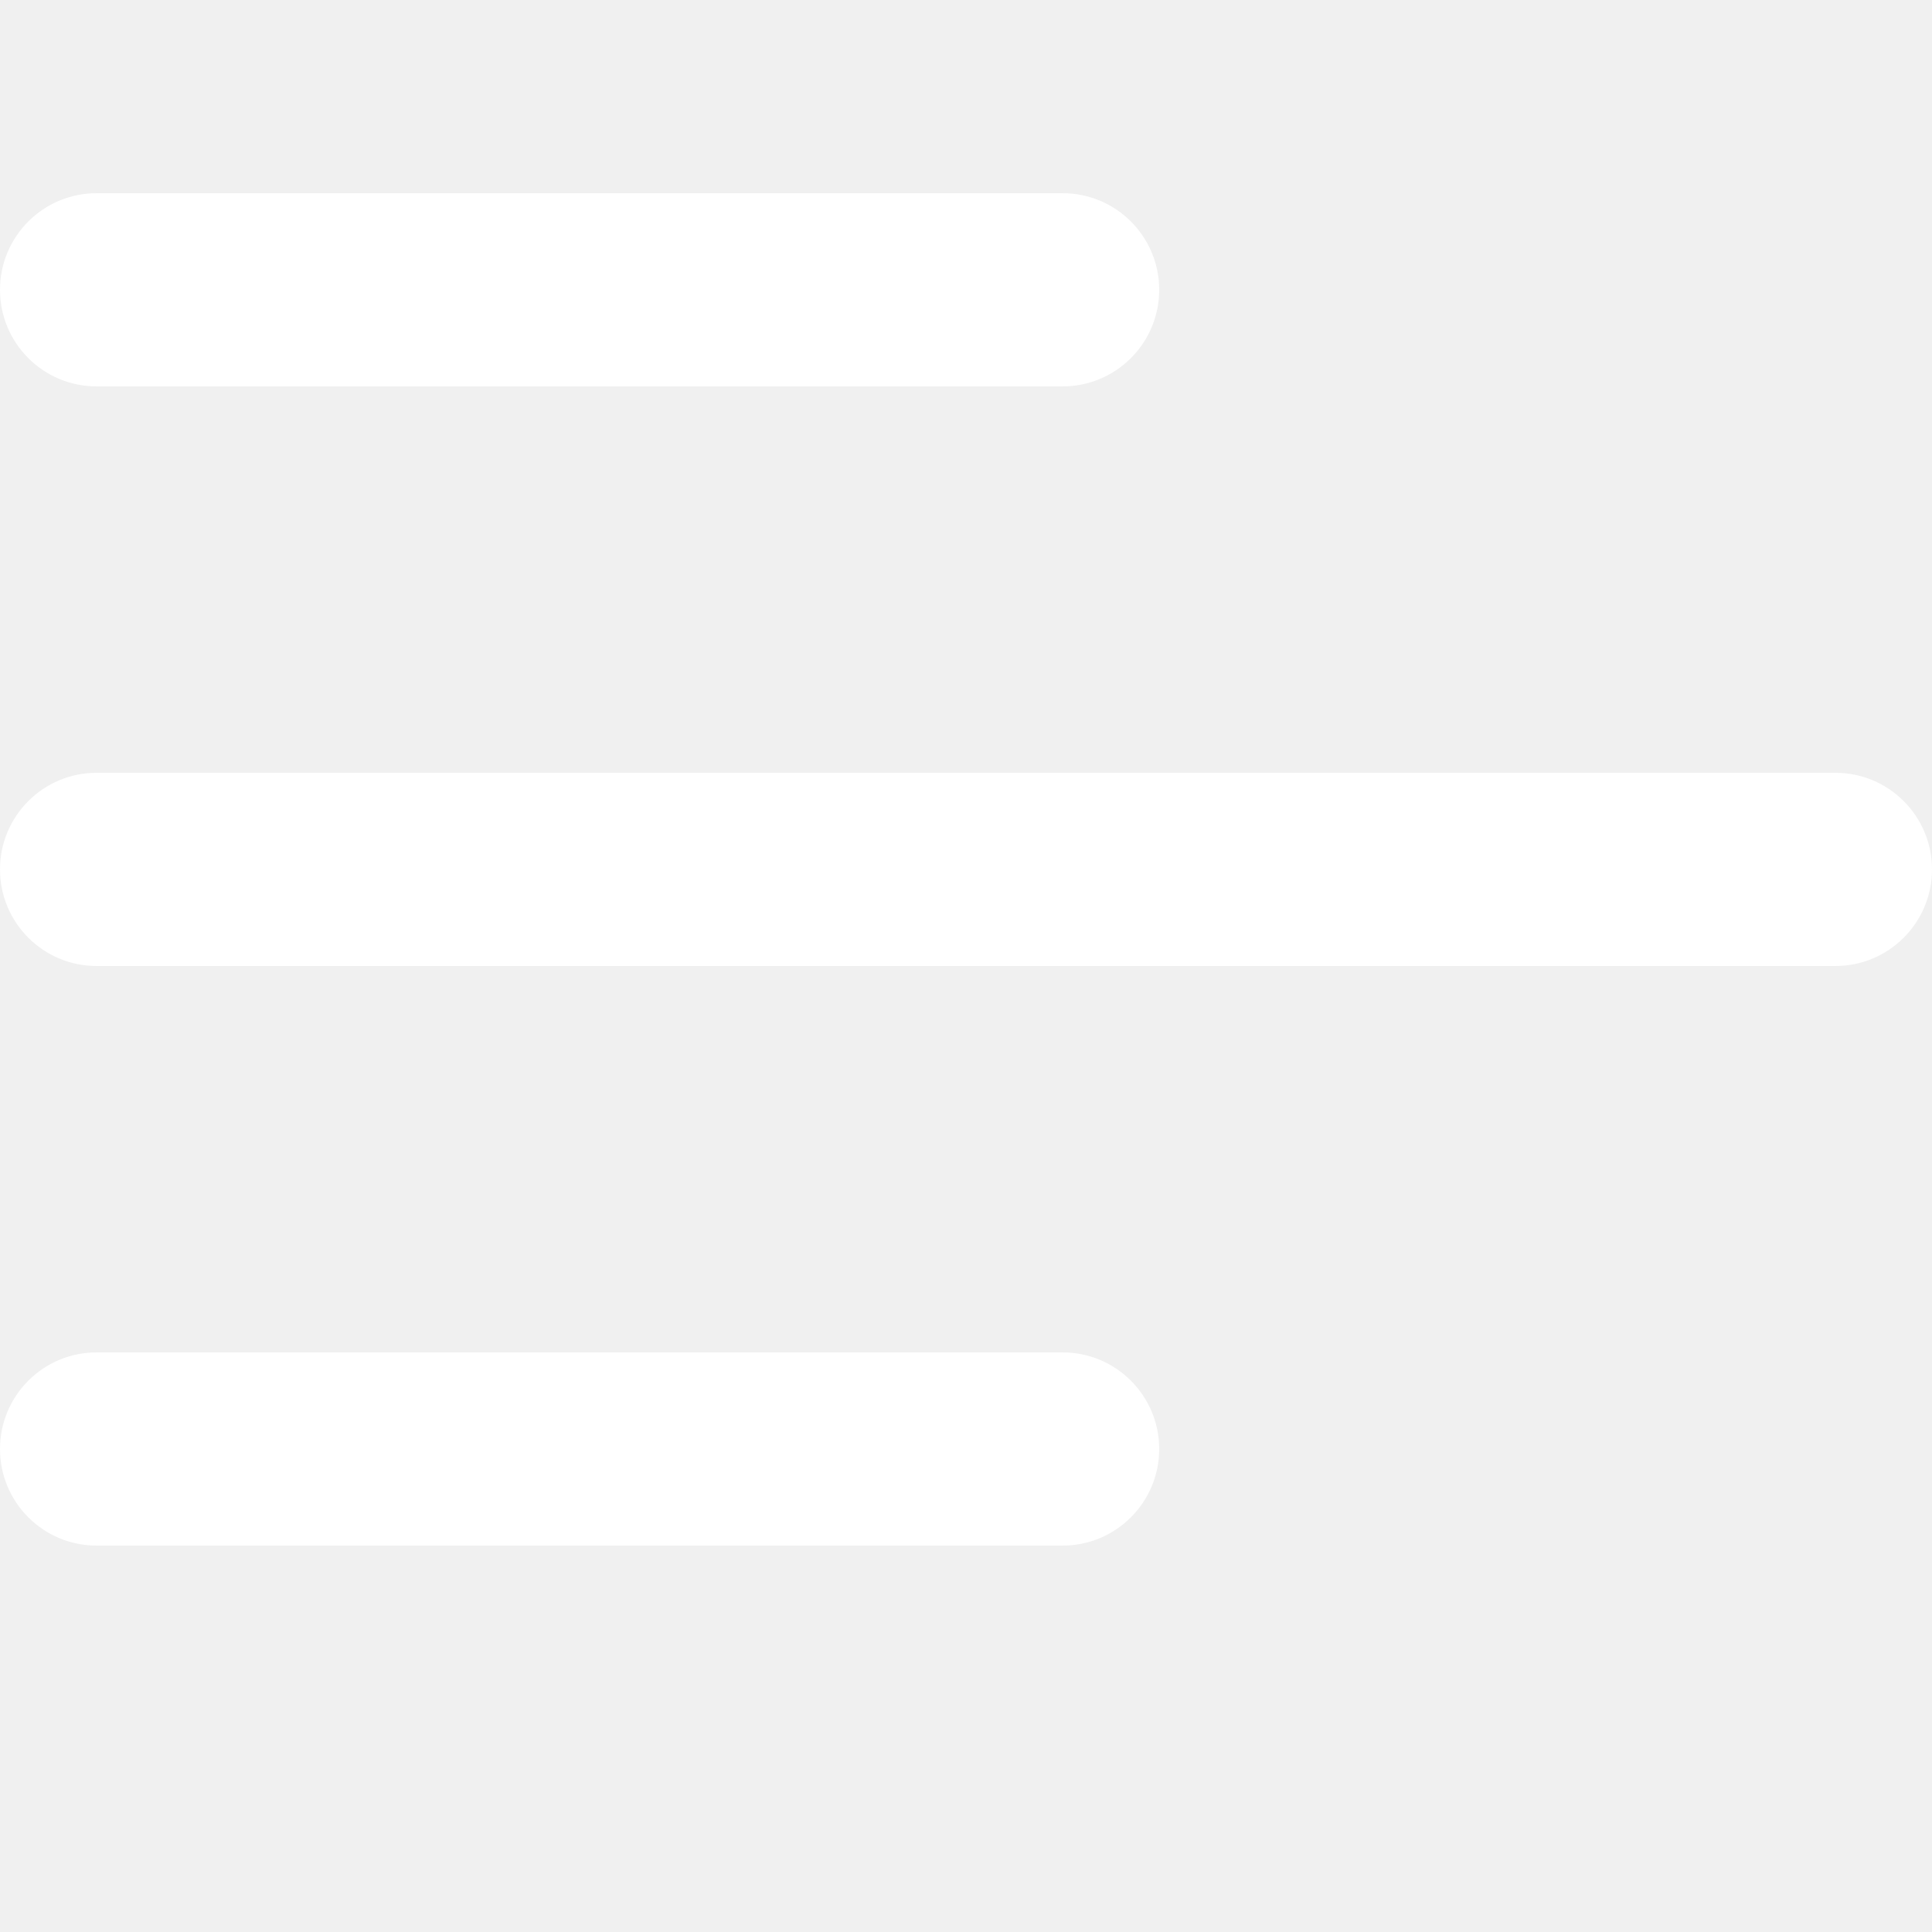
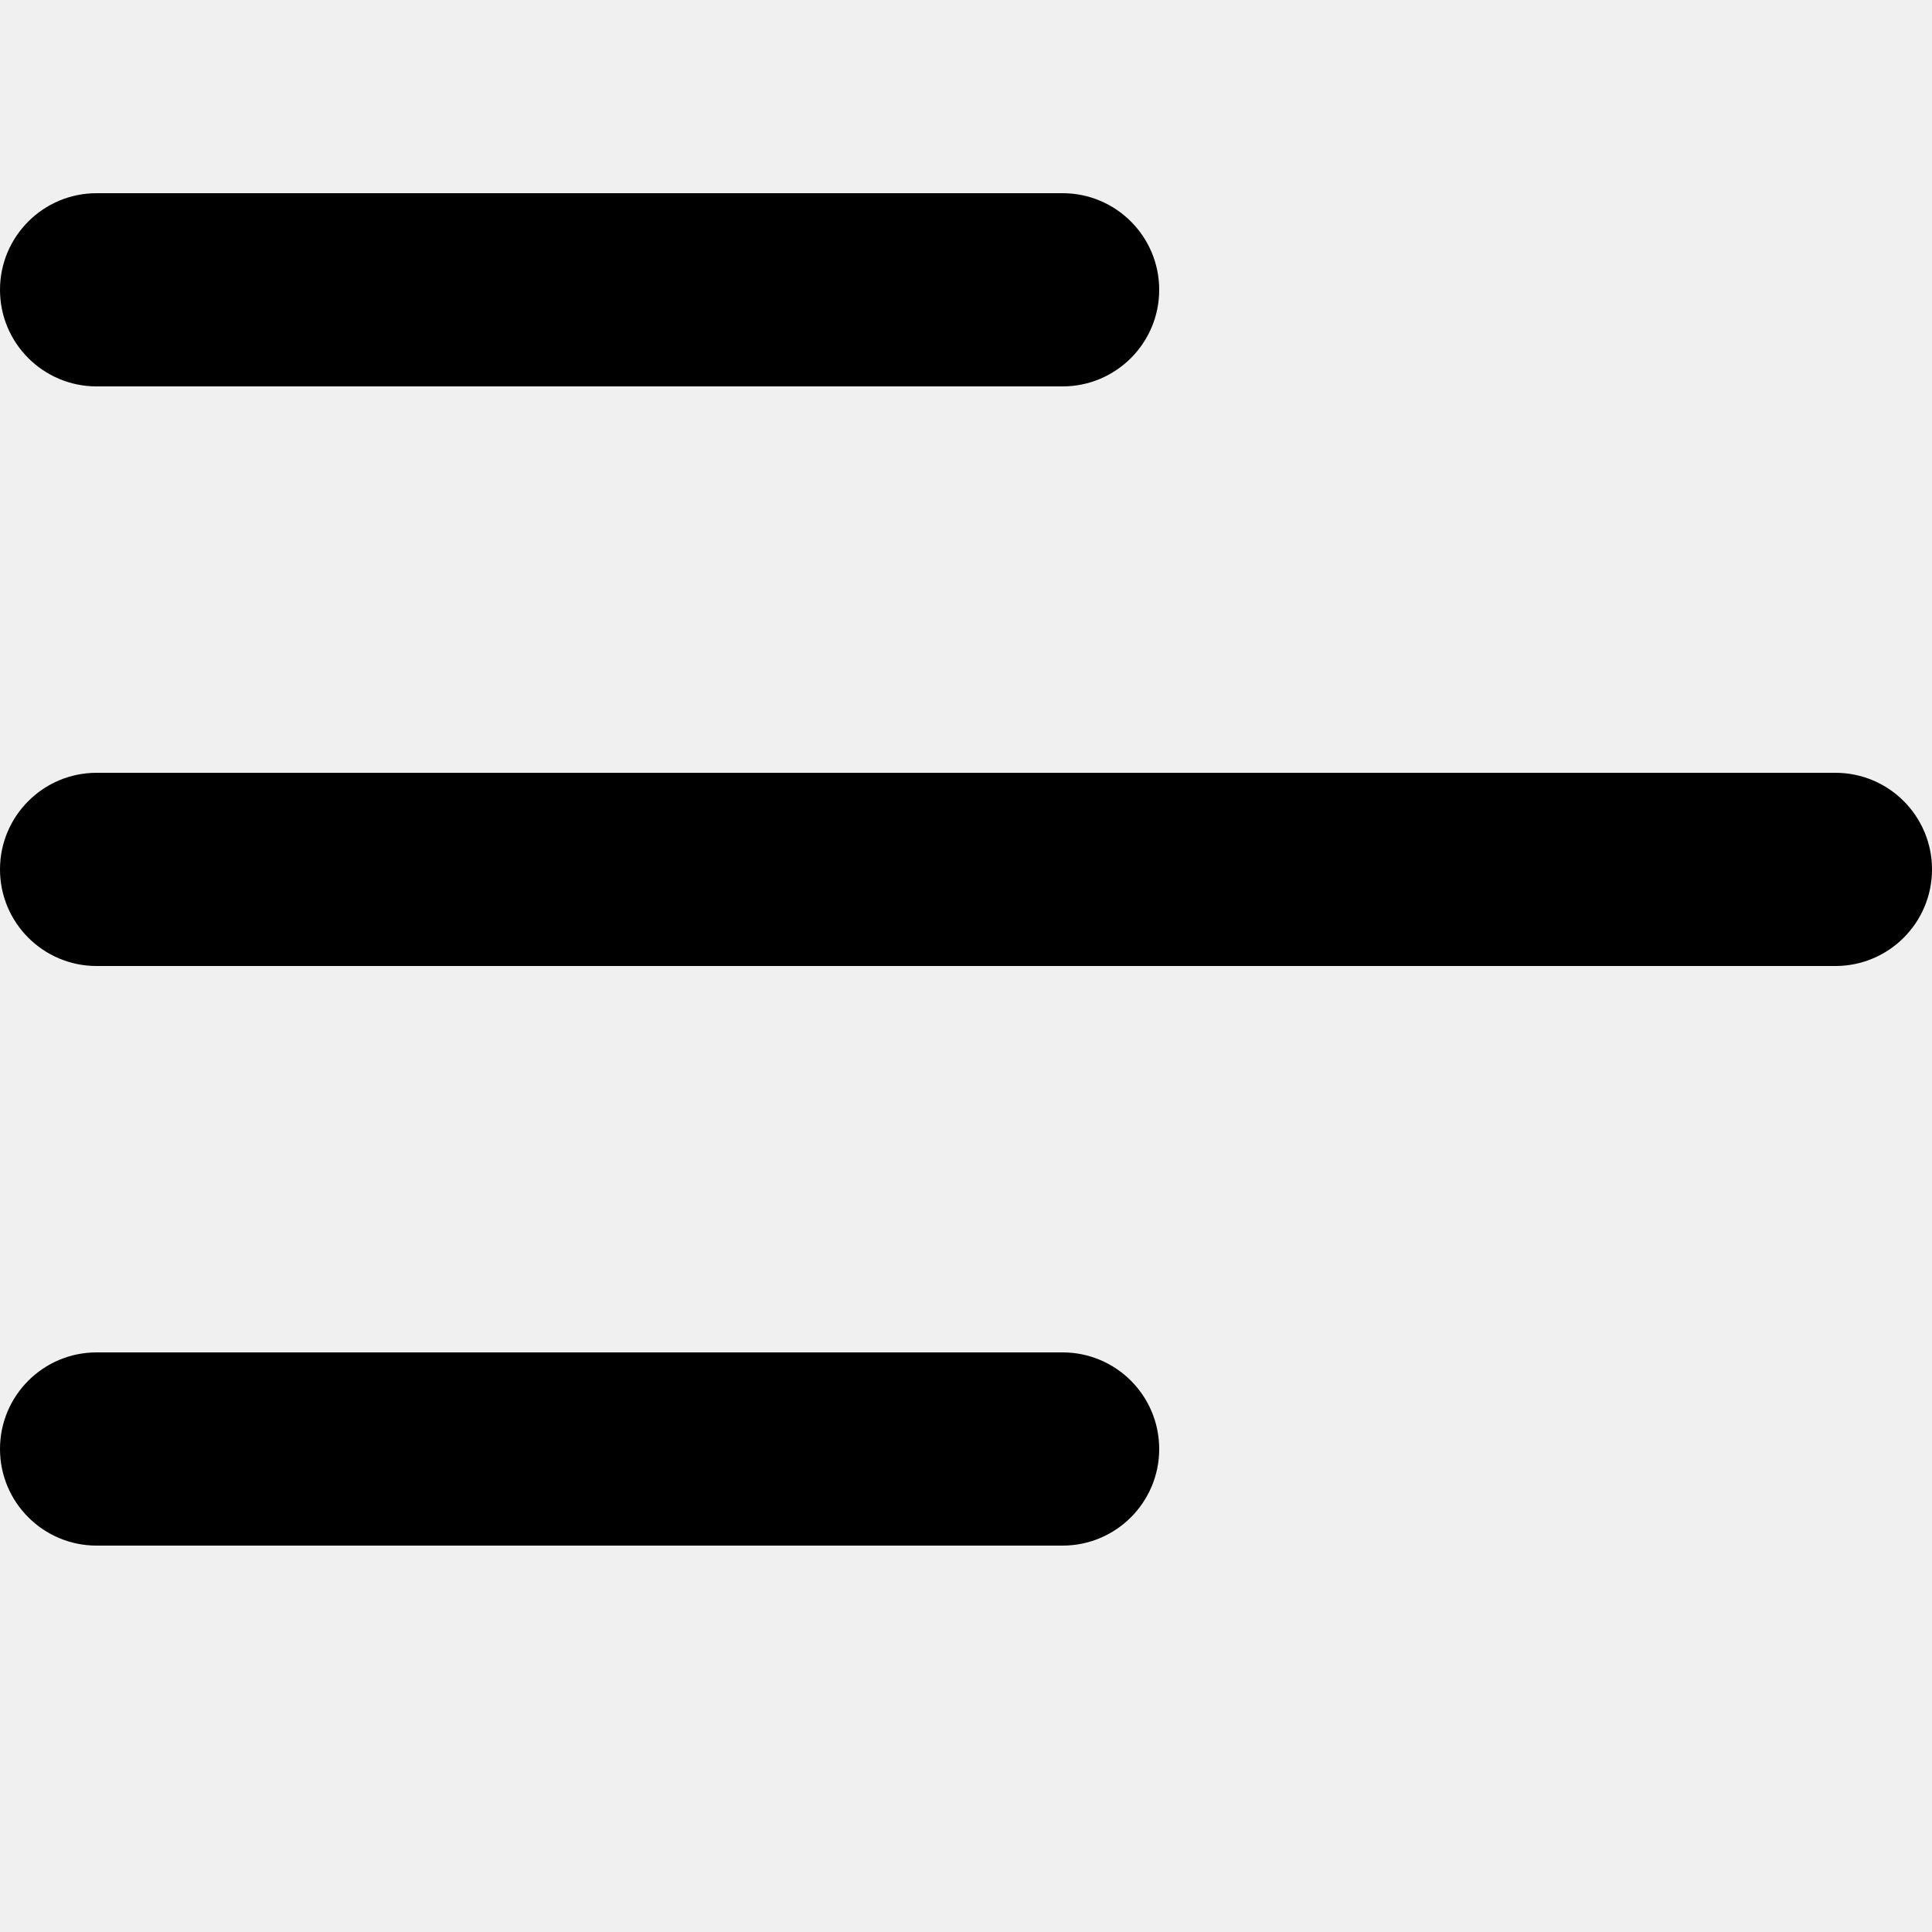
<svg className="hamburger-icon" viewBox="0 0 100 80" width="30" height="30">
-   <rect fill="white" width="60" height="10" rx="5" />
-   <rect fill="white" y="30" width="100" height="10" rx="5" />
-   <rect fill="white" y="60" width="60" height="10" rx="5" />
+   <rect fill="black" width="60" height="10" rx="5" />
+   <rect fill="black" y="30" width="100" height="10" rx="5" />
+   <rect fill="black" y="60" width="60" height="10" rx="5" />
</svg>
